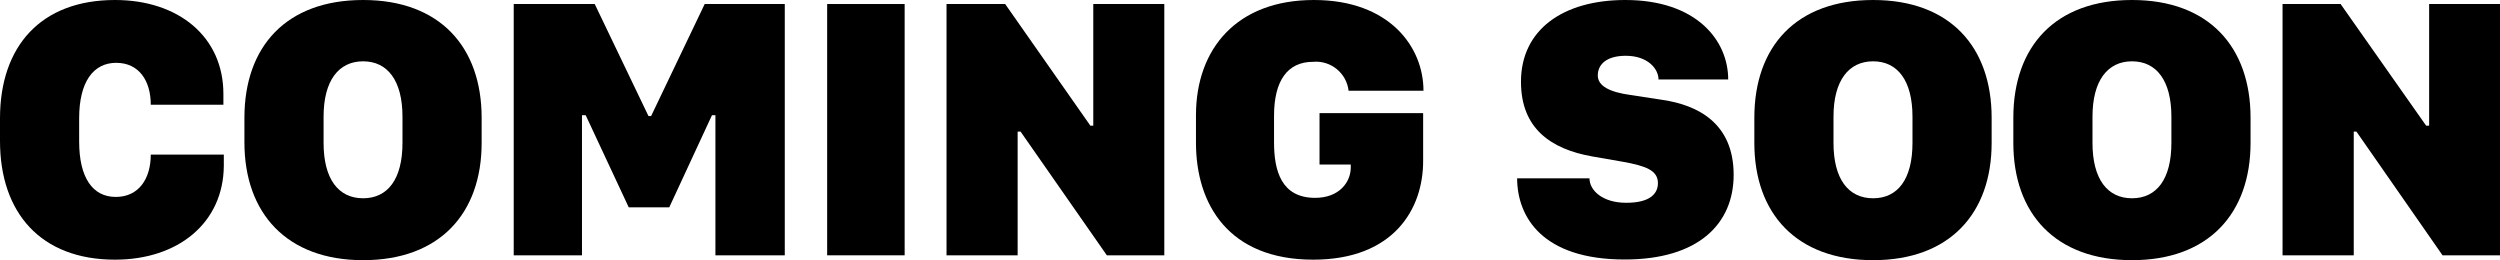
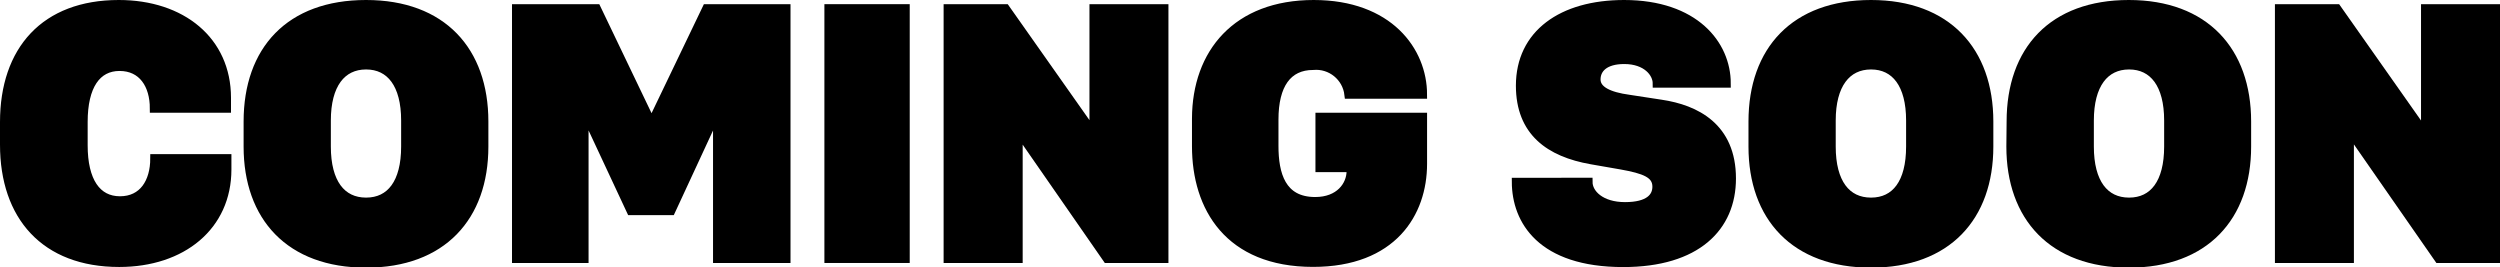
- <svg xmlns="http://www.w3.org/2000/svg" id="Layer_1" data-name="Layer 1" viewBox="0 0 298.46 30.98">
-   <path d="M9.45,16.9c0,4.3,1.6,6.61,4.37,6.61S18,21.31,18,18.46h8.72V19.8C26.67,26.59,21.29,31,13.73,31,4.86,31,0,25.4,0,16.83v-2.7C0,5.54,4.86,0,13.73,0c7.56,0,12.94,4.37,12.94,11.21V12.5H18c0-2.85-1.4-5-4.13-5S9.45,9.78,9.45,14.11Z" />
-   <path d="M29.18,14.06C29.18,5.54,34.19,0,43.35,0S57.5,5.6,57.5,14.06v3c0,8.41-5,14-14.15,14S29.18,25.42,29.18,17Zm9.45,3c0,4.33,1.78,6.61,4.72,6.61s4.7-2.28,4.7-6.61V13.93c0-4.31-1.78-6.61-4.7-6.61s-4.72,2.3-4.72,6.61Z" />
-   <path d="M61.33,30.48V.48H71l6.42,13.38h.31L84.13.48h9.56v30H85.41V13.75H85l-5.1,11H75.06l-5.14-11h-.44V30.48Z" />
-   <path d="M98.75,30.48V.48H108v30Z" />
-   <path d="M113,30.48V.48H120L130.17,15h.35V.48H139v30h-6.86L121.84,15.71h-.35V30.48Z" />
-   <path d="M161,10.83a3.92,3.92,0,0,0-4.24-3.45c-3.08,0-4.66,2.29-4.66,6.44V17c0,3.37.86,6.62,4.9,6.62,2.9,0,4.26-1.89,4.26-3.63v-.35h-3.73V13.51h12.37v5.63C169.94,25,166.33,31,156.78,31c-10.11,0-14-6.61-14-13.95V13.71C142.8,5.84,147.63,0,156.86,0c9,0,13.08,5.58,13.08,10.83Z" />
-   <path d="M189.76,21.29c0,1.41,1.51,2.92,4.39,2.92s3.78-1.12,3.78-2.35c0-1.54-1.49-2.06-4.2-2.55l-3.62-.63c-5-.88-8.53-3.37-8.53-8.92,0-6.2,5-9.76,12.46-9.76,8.48,0,12.28,4.81,12.28,9.49H198c0-1.25-1.25-2.83-3.91-2.83-2.35,0-3.34,1.07-3.34,2.35s1.48,2,3.91,2.33l3.85.59c4.15.62,8.46,2.75,8.46,8.94,0,5.85-4.2,10.11-13,10.11-9.84,0-12.83-5.07-12.85-9.69Z" />
-   <path d="M209.44,14.06c0-8.52,5-14.06,14.18-14.06s14.15,5.6,14.15,14.06v3c0,8.41-5,14-14.15,14s-14.18-5.56-14.18-14Zm9.45,3c0,4.33,1.78,6.61,4.73,6.61s4.7-2.28,4.7-6.61V13.93c0-4.31-1.78-6.61-4.7-6.61s-4.73,2.3-4.73,6.61Z" />
-   <path d="M240.36,14.06c0-8.52,5-14.06,14.17-14.06s14.15,5.6,14.15,14.06v3c0,8.41-5,14-14.15,14s-14.17-5.56-14.17-14Zm9.45,3c0,4.33,1.78,6.61,4.72,6.61s4.7-2.28,4.7-6.61V13.93c0-4.31-1.78-6.61-4.7-6.61s-4.72,2.3-4.72,6.61Z" />
-   <path d="M272.5,30.48V.48h6.93L289.64,15H290V.48h8.46v30H291.6L281.32,15.71H281V30.48Z" />
+ <svg xmlns="http://www.w3.org/2000/svg" id="Layer_1" data-name="Layer 1" viewBox="0 0 299.46 31.98">
+   <defs>
+     <style>.cls-1{stroke:#000;stroke-miterlimit:10;}</style>
+   </defs>
+   <path class="cls-1" d="M10,17.4c0,4.3,1.6,6.61,4.37,6.61s4.13-2.2,4.13-5.05h8.72V20.3c0,6.79-5.38,11.18-12.94,11.18C5.36,31.48.5,25.9.5,17.33v-2.7C.5,6,5.36.5,14.23.5c7.56,0,12.94,4.37,12.94,11.21V13H18.45c0-2.85-1.4-5-4.13-5S10,10.28,10,14.61Z" />
+   <path class="cls-1" d="M29.68,14.56C29.68,6,34.69.5,43.85.5S58,6.1,58,14.56v3c0,8.41-5,14-14.15,14s-14.17-5.56-14.17-14Zm9.45,3c0,4.33,1.78,6.61,4.72,6.61s4.7-2.28,4.7-6.61V14.43c0-4.31-1.78-6.61-4.7-6.61s-4.72,2.3-4.72,6.61Z" />
+   <path class="cls-1" d="M61.83,31V1h9.64l6.42,13.39h.31L84.63,1h9.56V31H85.91V14.27h-.42l-5.1,11H75.56l-5.14-11H70V31Z" />
+   <path class="cls-1" d="M99.25,31V1h9.22V31Z" />
+   <path class="cls-1" d="M113.53,31V1h6.92L130.67,15.5H131V1h8.46V31h-6.86L122.34,16.22H122V31Z" />
+   <path class="cls-1" d="M161.54,11.33a3.92,3.92,0,0,0-4.24-3.45c-3.08,0-4.66,2.29-4.66,6.44v3.16c0,3.37.86,6.62,4.9,6.62,2.9,0,4.26-1.89,4.26-3.63v-.35h-3.73V14h12.37v5.63c0,5.89-3.61,11.84-13.16,11.84-10.11,0-14-6.61-14-13.95V14.21C143.3,6.34,148.13.5,157.36.5c9,0,13.08,5.58,13.08,10.83Z" />
+   <path class="cls-1" d="M190.26,21.79c0,1.41,1.51,2.92,4.39,2.92s3.78-1.12,3.78-2.35c0-1.54-1.49-2.06-4.2-2.55l-3.62-.63c-5-.88-8.53-3.37-8.53-8.92,0-6.2,5-9.76,12.46-9.76C203,.5,206.82,5.31,206.82,10h-8.35c0-1.25-1.25-2.83-3.91-2.83-2.35,0-3.34,1.07-3.34,2.35s1.48,2,3.91,2.33l3.85.59c4.15.62,8.46,2.75,8.46,8.94,0,5.85-4.2,10.11-13,10.11-9.84,0-12.83-5.07-12.85-9.69Z" />
+   <path class="cls-1" d="M209.94,14.56C209.94,6,215,.5,224.12.5s14.15,5.6,14.15,14.06v3c0,8.41-5,14-14.15,14s-14.18-5.56-14.18-14Zm9.45,3c0,4.33,1.78,6.61,4.73,6.61s4.7-2.28,4.7-6.61V14.43c0-4.31-1.78-6.61-4.7-6.61s-4.73,2.3-4.73,6.61Z" />
+   <path class="cls-1" d="M240.86,14.56C240.86,6,245.87.5,255,.5s14.15,5.6,14.15,14.06v3c0,8.41-5,14-14.15,14s-14.17-5.56-14.17-14Zm9.45,3c0,4.33,1.78,6.61,4.72,6.61s4.7-2.28,4.7-6.61V14.43c0-4.31-1.78-6.61-4.7-6.61s-4.72,2.3-4.72,6.61Z" />
+   <path class="cls-1" d="M273,31V1h6.93L290.14,15.5h.36V1H299V31H292.1L281.82,16.22h-.36V31Z" />
</svg>
